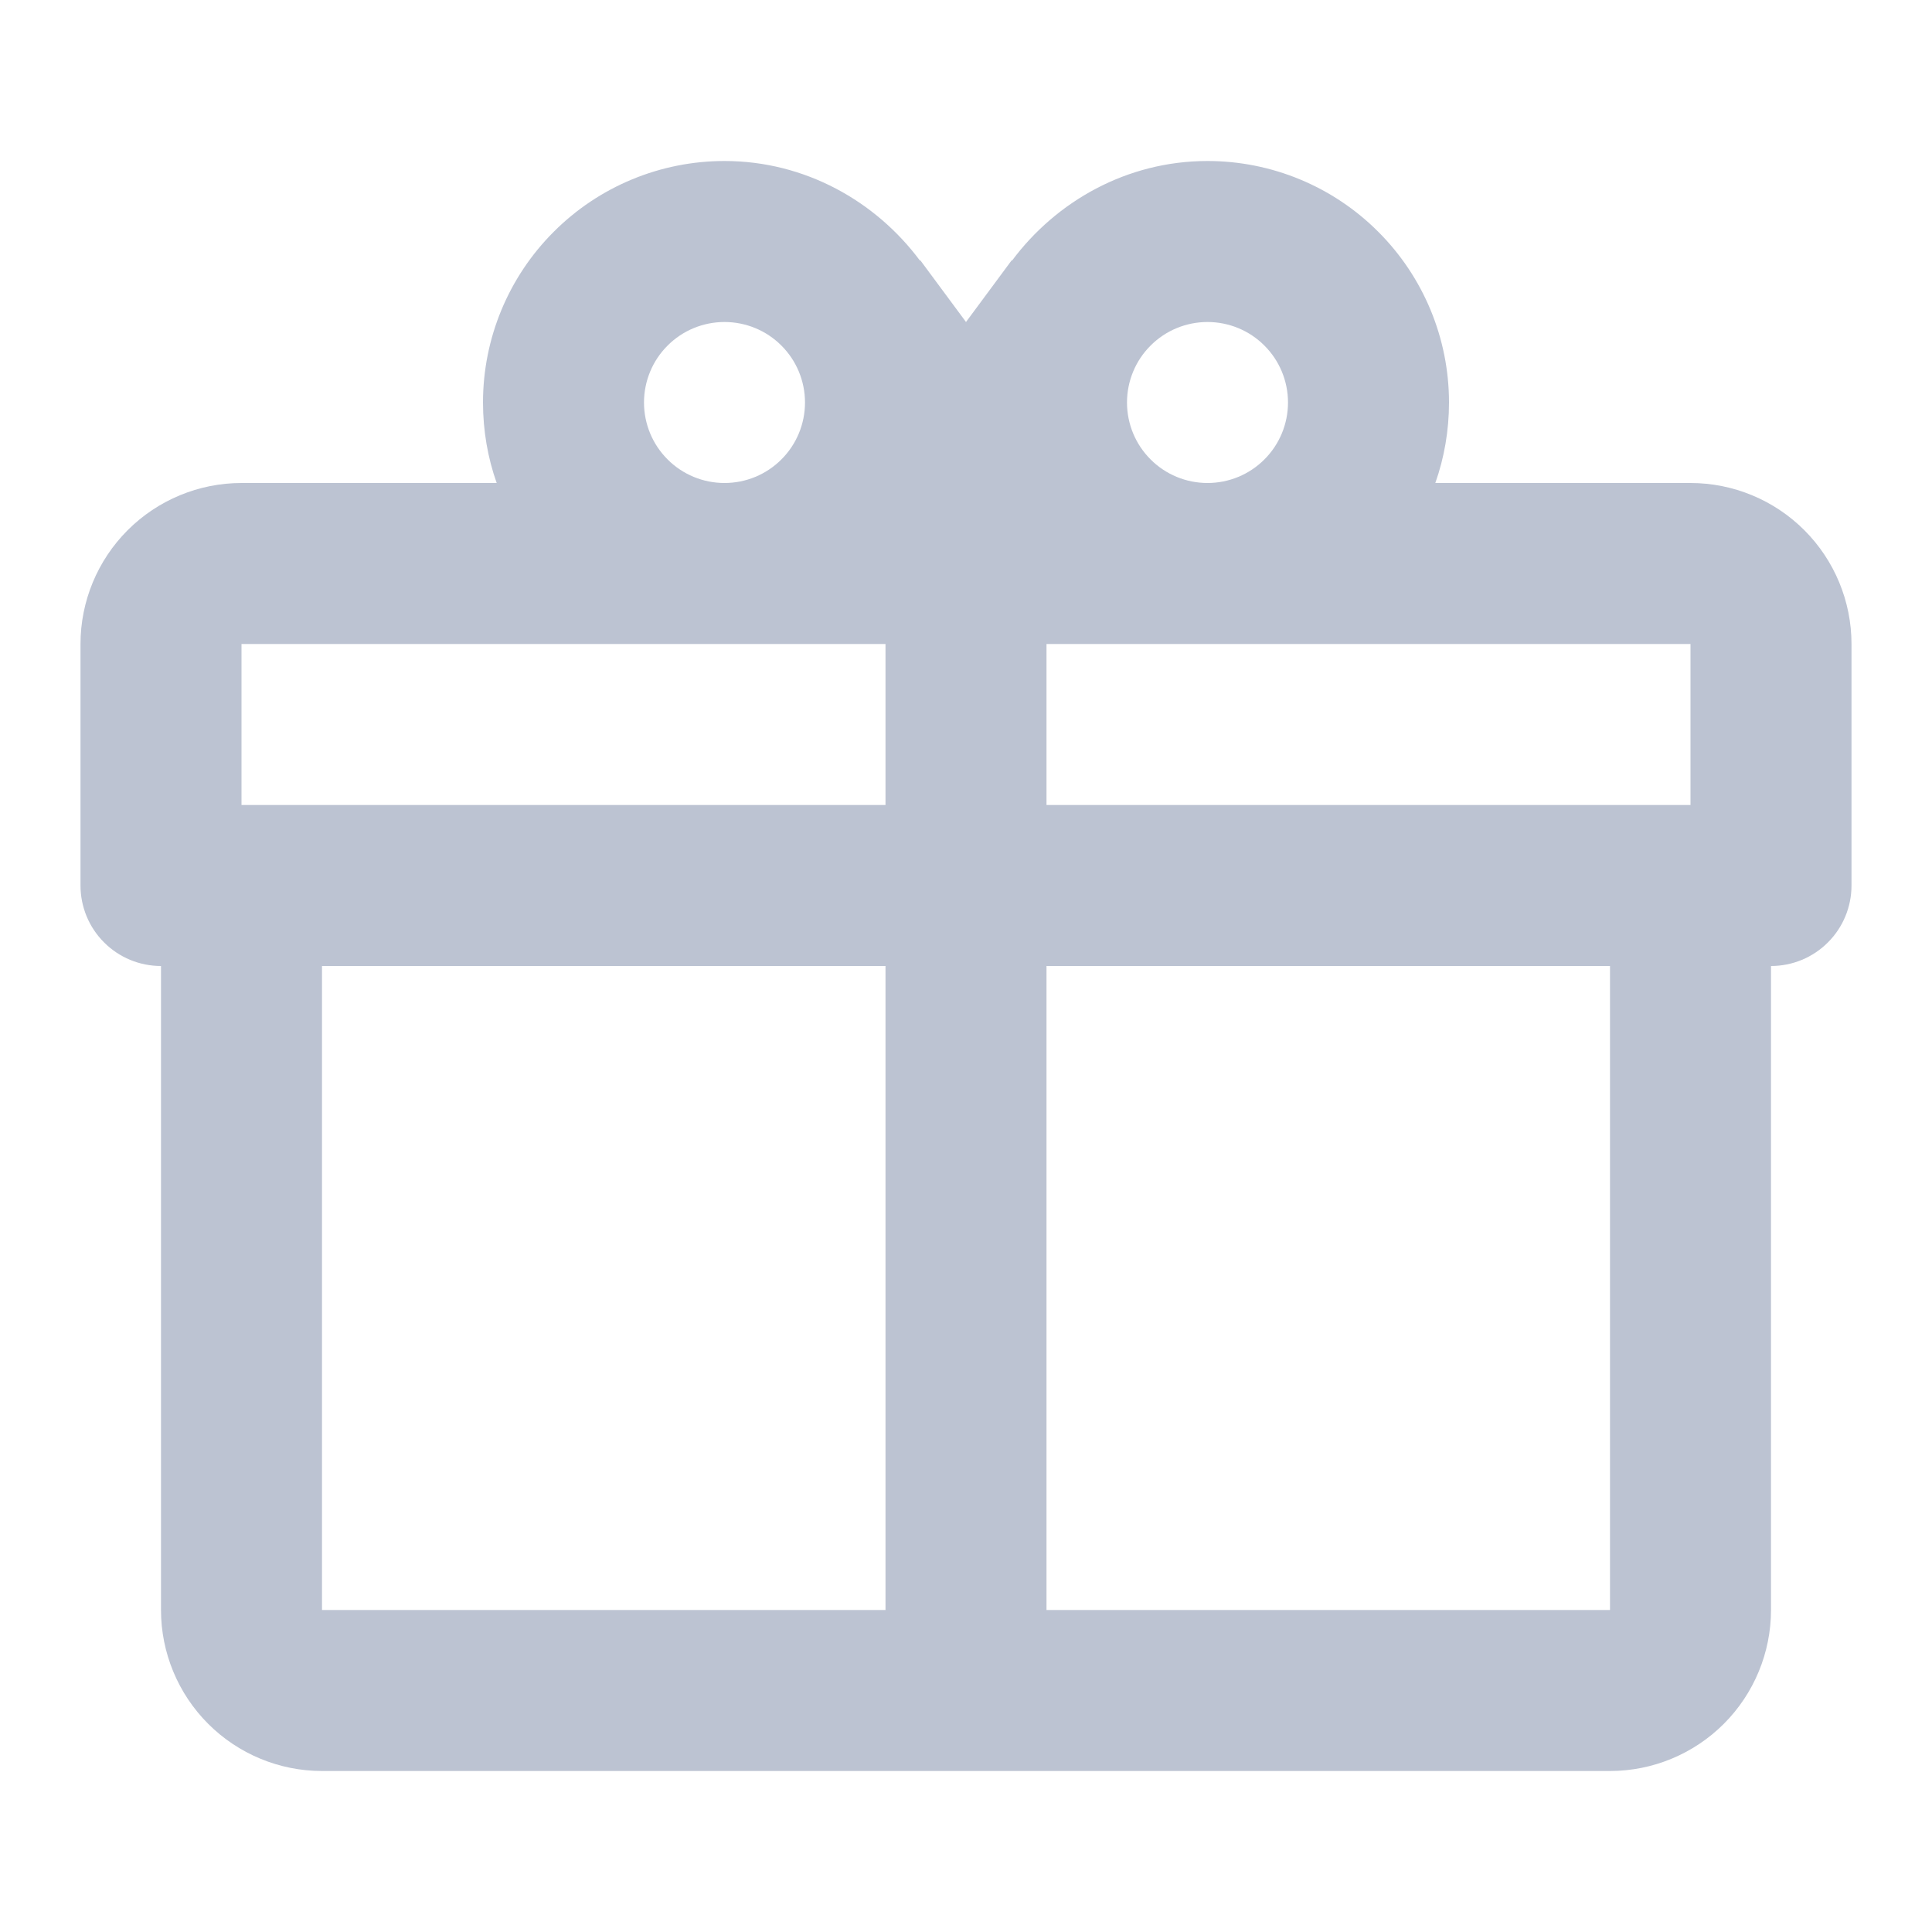
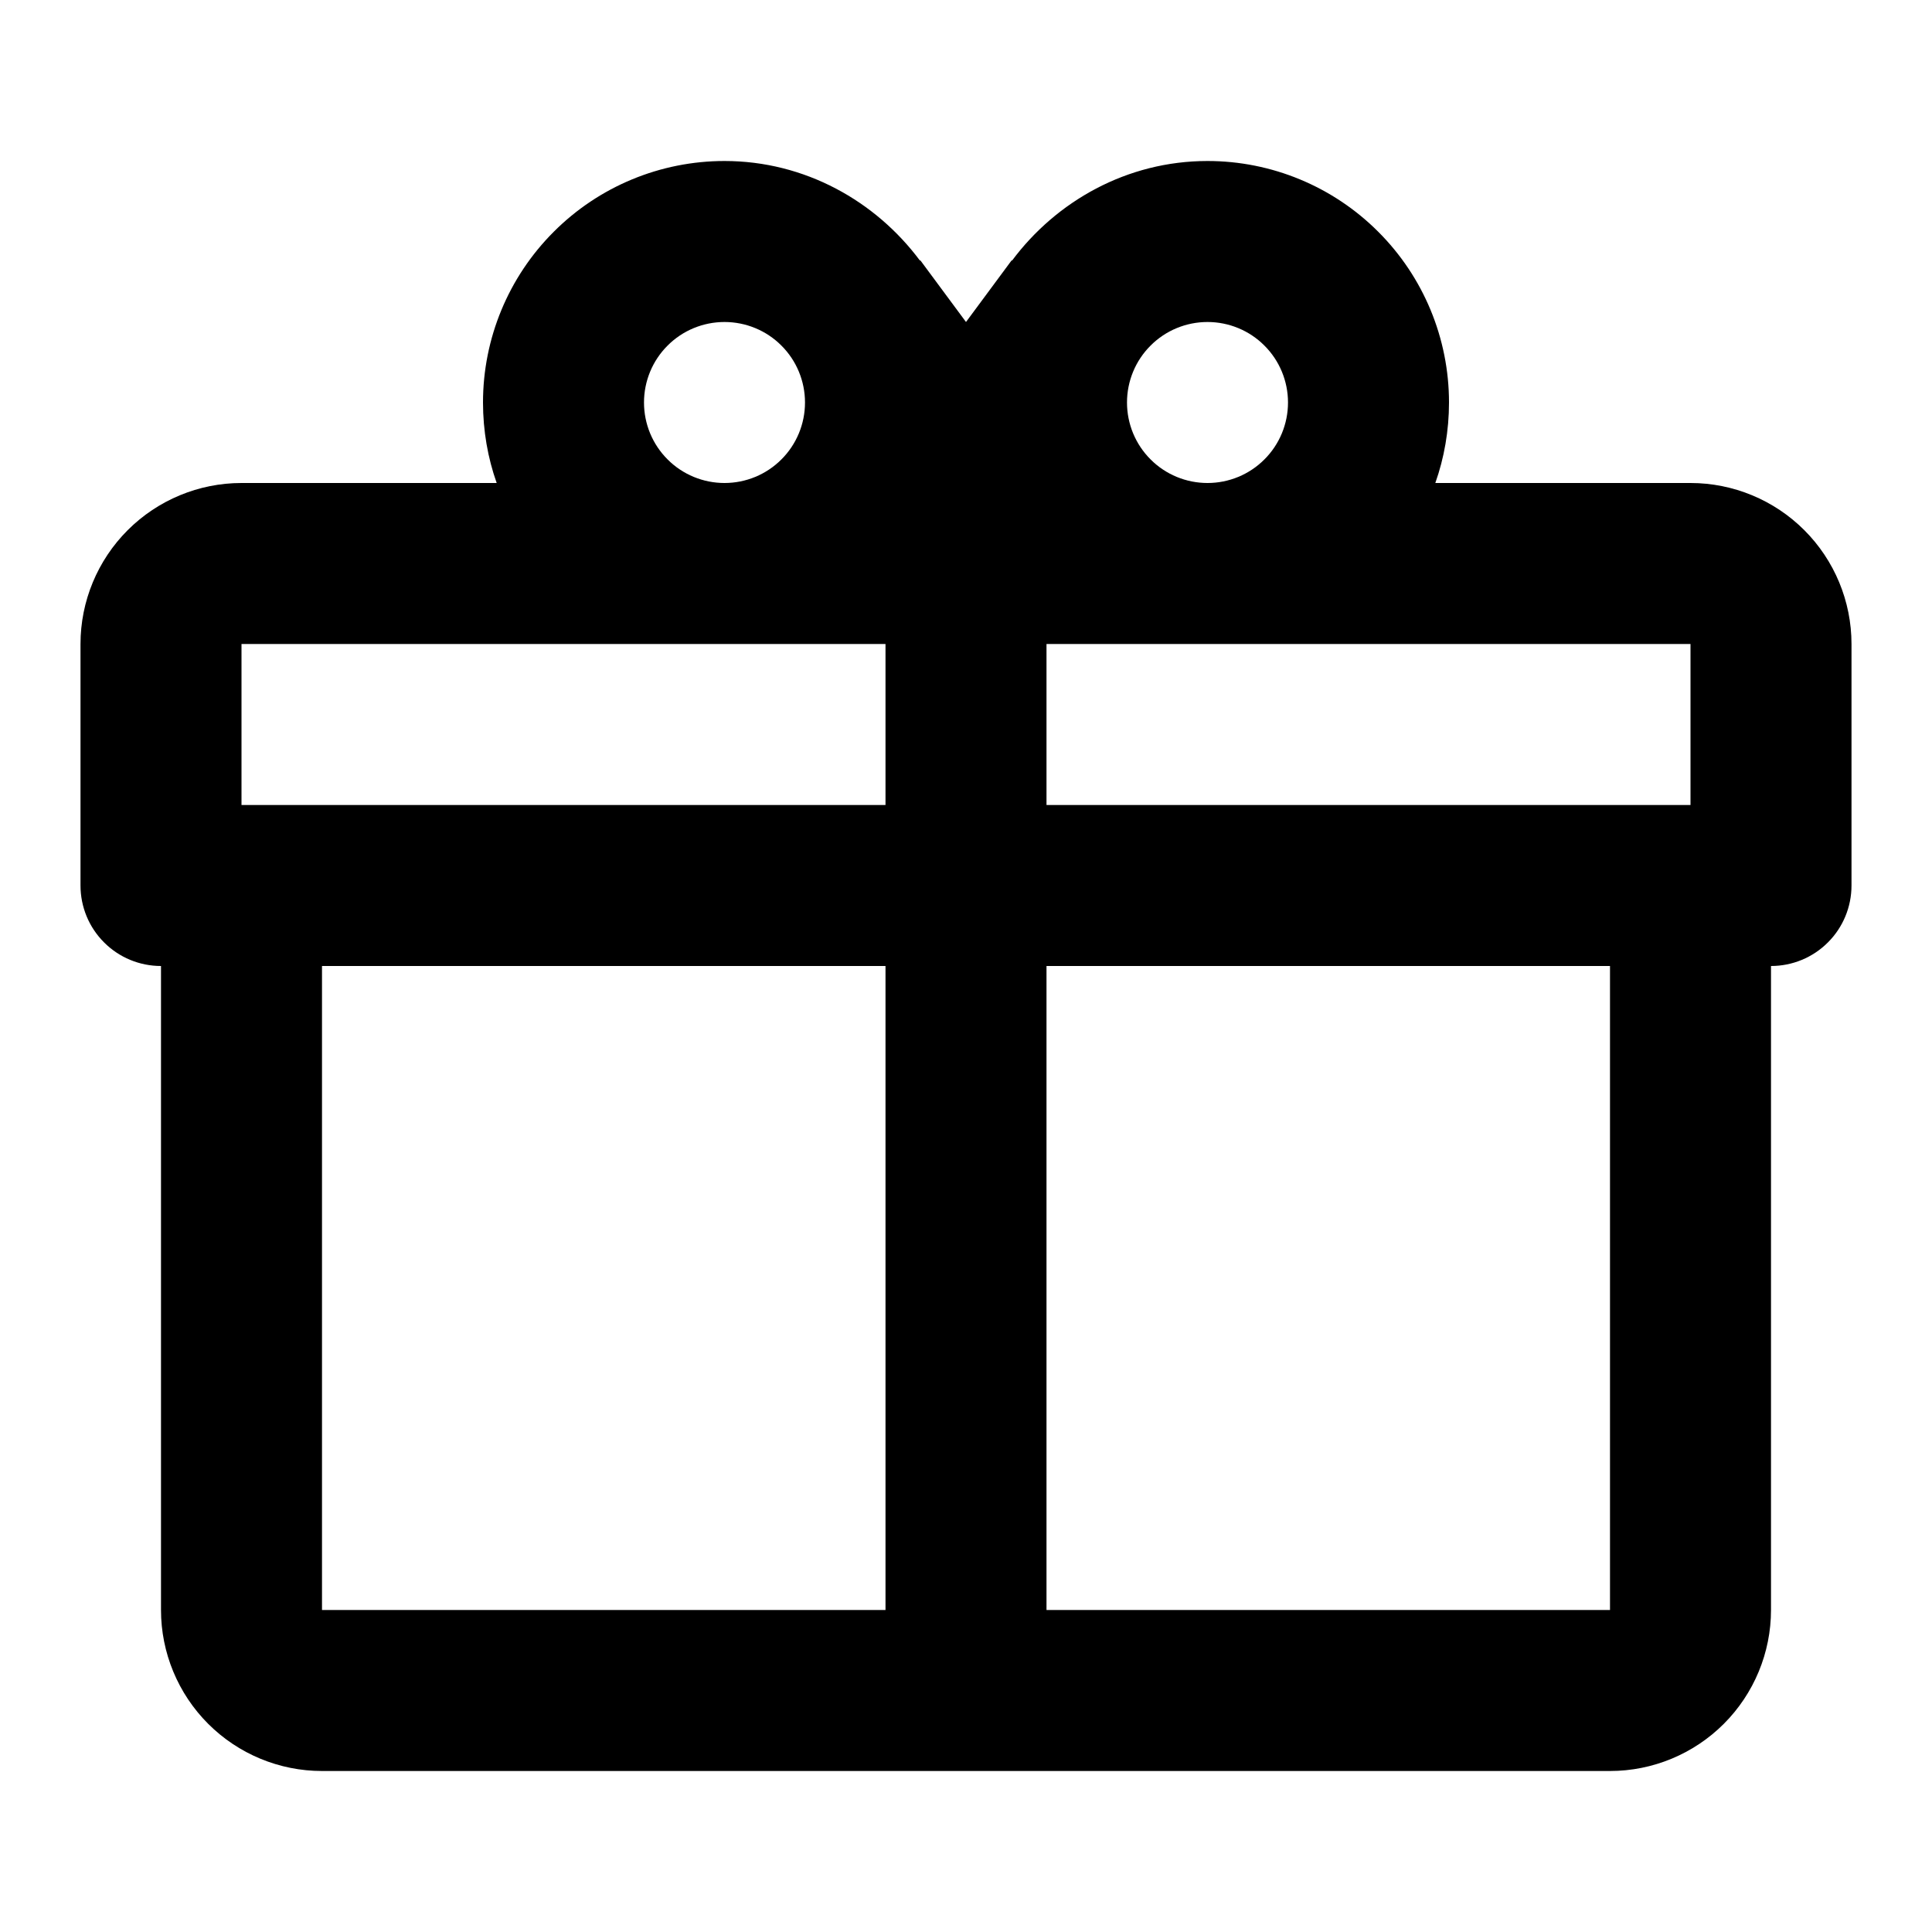
<svg xmlns="http://www.w3.org/2000/svg" width="24" height="24" viewBox="0 0 24 24" fill="none">
-   <path d="M22 12V20C22 20.53 21.789 21.039 21.414 21.414C21.039 21.789 20.53 22 20 22H4C3.47 22 2.961 21.789 2.586 21.414C2.211 21.039 2 20.53 2 20V12C1.735 12 1.48 11.895 1.293 11.707C1.105 11.52 1 11.265 1 11V8C1 7.47 1.211 6.961 1.586 6.586C1.961 6.211 2.47 6 3 6H6.17C6.06 5.69 6 5.35 6 5C6 4.204 6.316 3.441 6.879 2.879C7.441 2.316 8.204 2 9 2C10 2 10.88 2.5 11.43 3.24V3.23L12 4L12.57 3.23V3.24C13.12 2.5 14 2 15 2C15.796 2 16.559 2.316 17.121 2.879C17.684 3.441 18 4.204 18 5C18 5.35 17.94 5.69 17.83 6H21C21.53 6 22.039 6.211 22.414 6.586C22.789 6.961 23 7.47 23 8V11C23 11.265 22.895 11.52 22.707 11.707C22.52 11.895 22.265 12 22 12ZM4 20H11V12H4V20ZM20 20V12H13V20H20ZM9 4C8.735 4 8.48 4.105 8.293 4.293C8.105 4.48 8 4.735 8 5C8 5.265 8.105 5.52 8.293 5.707C8.48 5.895 8.735 6 9 6C9.265 6 9.52 5.895 9.707 5.707C9.895 5.52 10 5.265 10 5C10 4.735 9.895 4.48 9.707 4.293C9.52 4.105 9.265 4 9 4ZM15 4C14.735 4 14.48 4.105 14.293 4.293C14.105 4.48 14 4.735 14 5C14 5.265 14.105 5.52 14.293 5.707C14.48 5.895 14.735 6 15 6C15.265 6 15.52 5.895 15.707 5.707C15.895 5.52 16 5.265 16 5C16 4.735 15.895 4.48 15.707 4.293C15.52 4.105 15.265 4 15 4ZM3 8V10H11V8H3ZM13 8V10H21V8H13Z" fill="#BCC3D2" />
+   <path d="M22 12V20C22 20.53 21.789 21.039 21.414 21.414C21.039 21.789 20.53 22 20 22H4C3.47 22 2.961 21.789 2.586 21.414C2.211 21.039 2 20.53 2 20V12C1.735 12 1.48 11.895 1.293 11.707C1.105 11.52 1 11.265 1 11V8C1 7.47 1.211 6.961 1.586 6.586C1.961 6.211 2.47 6 3 6H6.17C6.06 5.69 6 5.35 6 5C6 4.204 6.316 3.441 6.879 2.879C7.441 2.316 8.204 2 9 2C10 2 10.88 2.5 11.43 3.24V3.23L12 4L12.57 3.23V3.24C13.12 2.5 14 2 15 2C15.796 2 16.559 2.316 17.121 2.879C17.684 3.441 18 4.204 18 5C18 5.35 17.94 5.69 17.83 6H21C21.53 6 22.039 6.211 22.414 6.586C22.789 6.961 23 7.47 23 8V11C23 11.265 22.895 11.52 22.707 11.707C22.52 11.895 22.265 12 22 12ZM4 20H11V12H4V20ZM20 20V12H13V20H20ZM9 4C8.735 4 8.48 4.105 8.293 4.293C8.105 4.48 8 4.735 8 5C8 5.265 8.105 5.52 8.293 5.707C8.48 5.895 8.735 6 9 6C9.265 6 9.52 5.895 9.707 5.707C9.895 5.52 10 5.265 10 5C10 4.735 9.895 4.48 9.707 4.293C9.52 4.105 9.265 4 9 4ZM15 4C14.735 4 14.48 4.105 14.293 4.293C14.105 4.48 14 4.735 14 5C14 5.265 14.105 5.52 14.293 5.707C14.48 5.895 14.735 6 15 6C15.265 6 15.52 5.895 15.707 5.707C15.895 5.52 16 5.265 16 5C16 4.735 15.895 4.48 15.707 4.293C15.52 4.105 15.265 4 15 4ZM3 8V10H11V8H3ZM13 8V10H21V8H13Z" fill="currentColor" />
</svg>
